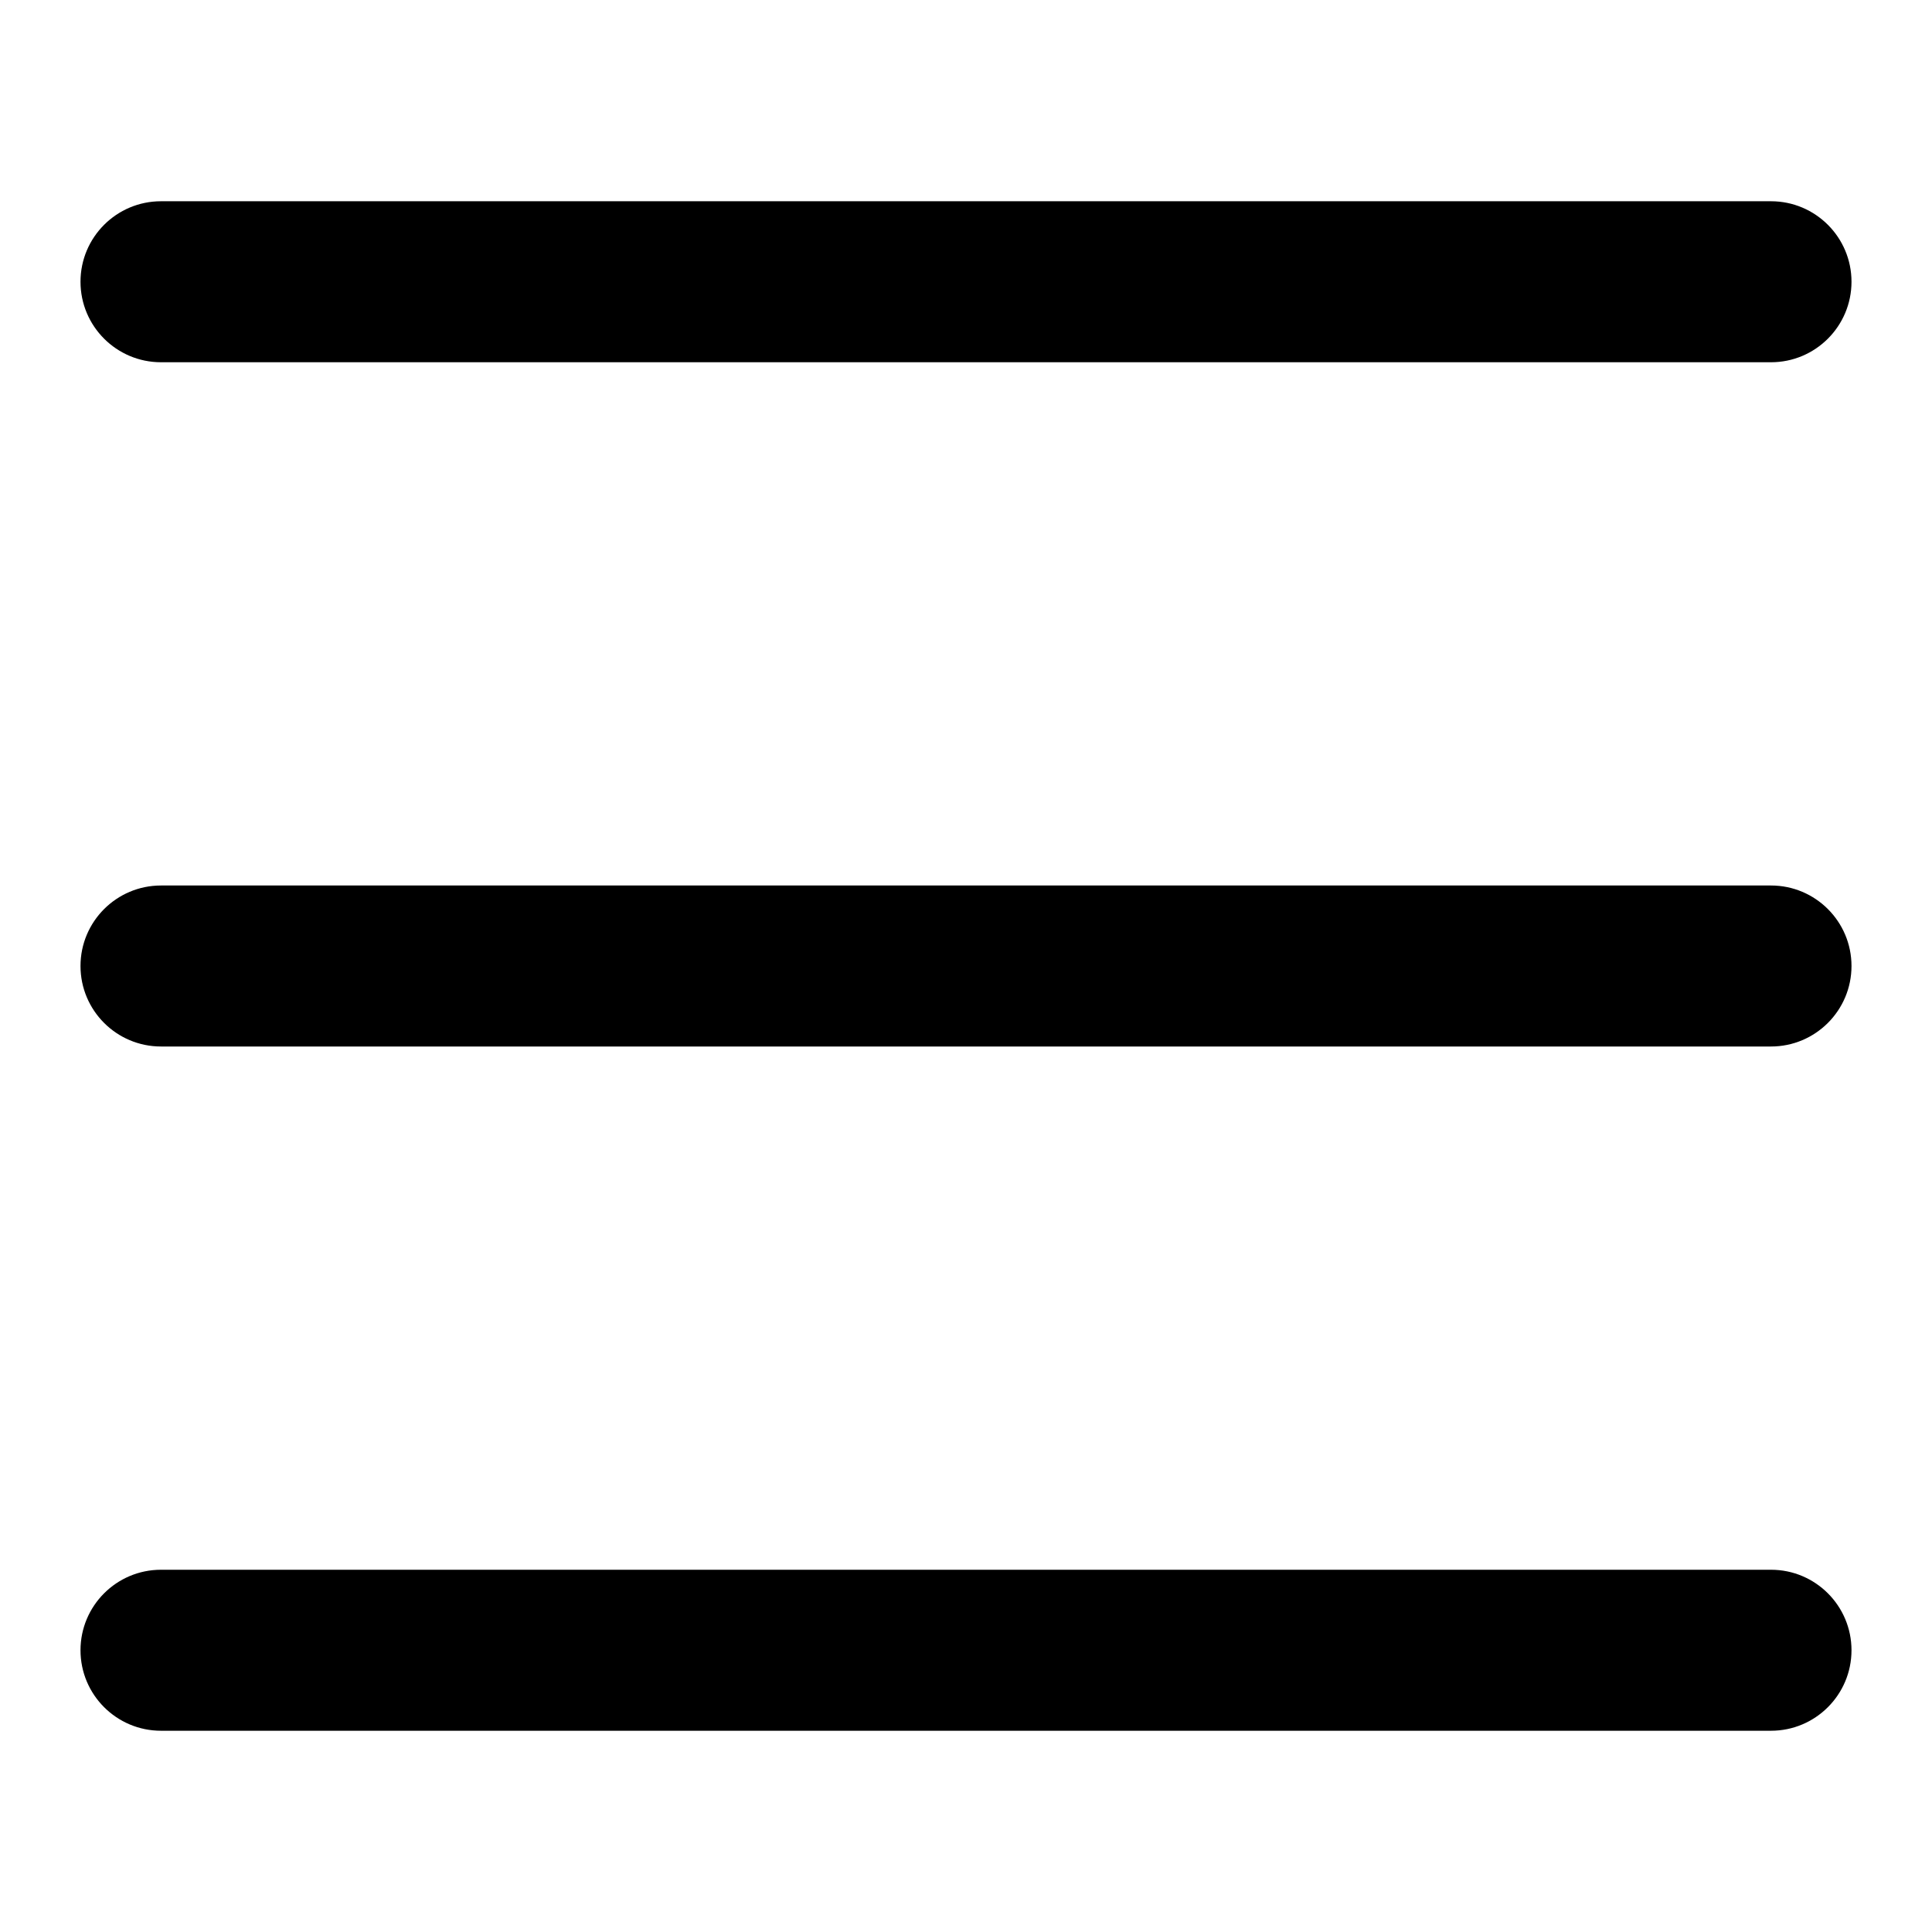
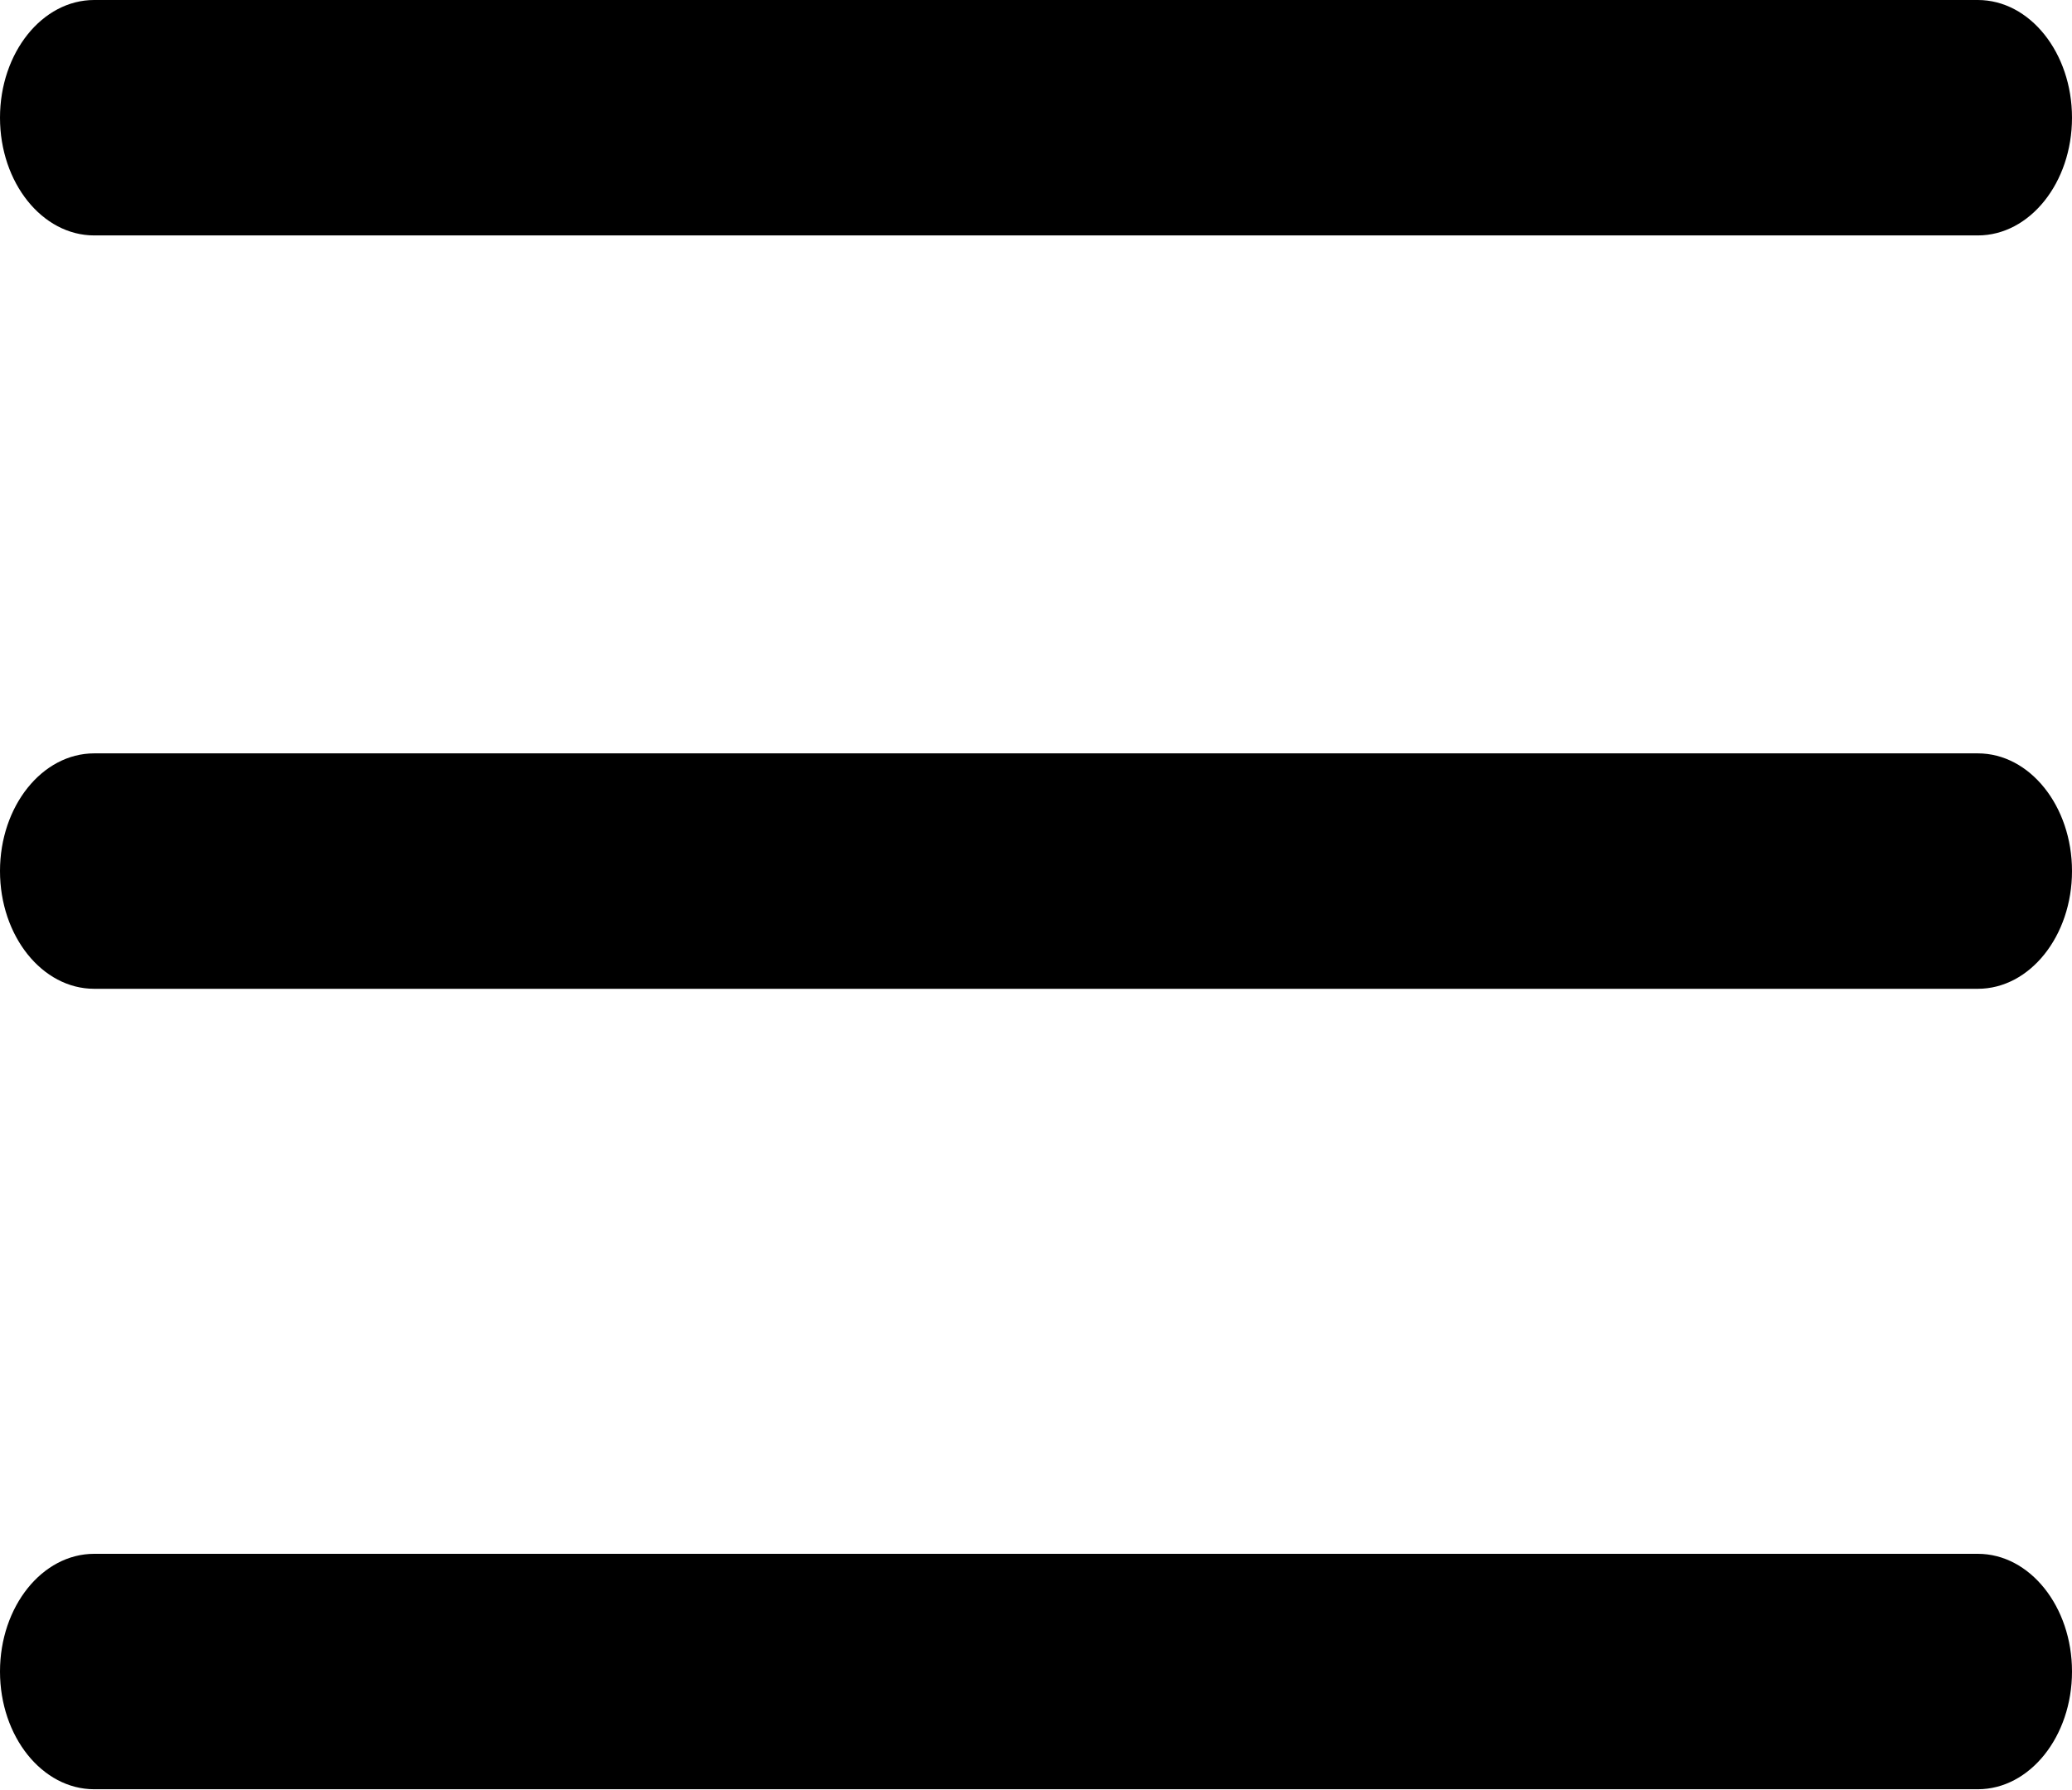
- <svg xmlns="http://www.w3.org/2000/svg" version="1.1" id="Layer_1" x="0px" y="0px" width="48px" height="48px" viewBox="0 0 48 48" enable-background="new 0 0 48 48" xml:space="preserve">
-   <g>
-     <path d="M4,9h40c1.104,0,2-0.896,2-2s-0.896-2-2-2H4C2.896,5,2,5.896,2,7S2.896,9,4,9z" />
-     <path d="M44,39H4c-1.104,0-2,0.896-2,2s0.896,2,2,2h40c1.104,0,2-0.896,2-2S45.104,39,44,39z" />
-     <path d="M44,22H4c-1.104,0-2,0.896-2,2s0.896,2,2,2h40c1.104,0,2-0.896,2-2S45.104,22,44,22z" />
+ <svg xmlns="http://www.w3.org/2000/svg" width="44px" height="38px" viewBox="0 0 44 38" version="1.1">
+   <defs />
+   <g id="Page-1" stroke="none" stroke-width="1" fill="none" fill-rule="evenodd">
+     <g id="list-menu" fill="#000000" fill-rule="nonzero">
+       <path d="M2,5 L42,5 C43.104,5 44,3.88 44,2.5 C44,1.12 43.104,0 42,0 L2,0 C0.896,0 0,1.12 0,2.5 C0,3.88 0.896,5 2,5 Z" id="Shape" />
+       <path d="M42,33 L2,33 C0.896,33 0,34.12 0,35.5 C0,36.88 0.896,38 2,38 L42,38 C43.104,38 44,36.88 44,35.5 C44,34.12 43.104,33 42,33 Z" id="Shape" />
+       <path d="M42,16 L2,16 C0.896,16 0,17.12 0,18.5 C0,19.88 0.896,21 2,21 L42,21 C43.104,21 44,19.88 44,18.5 C44,17.12 43.104,16 42,16 Z" id="Shape" />
+     </g>
  </g>
</svg>
